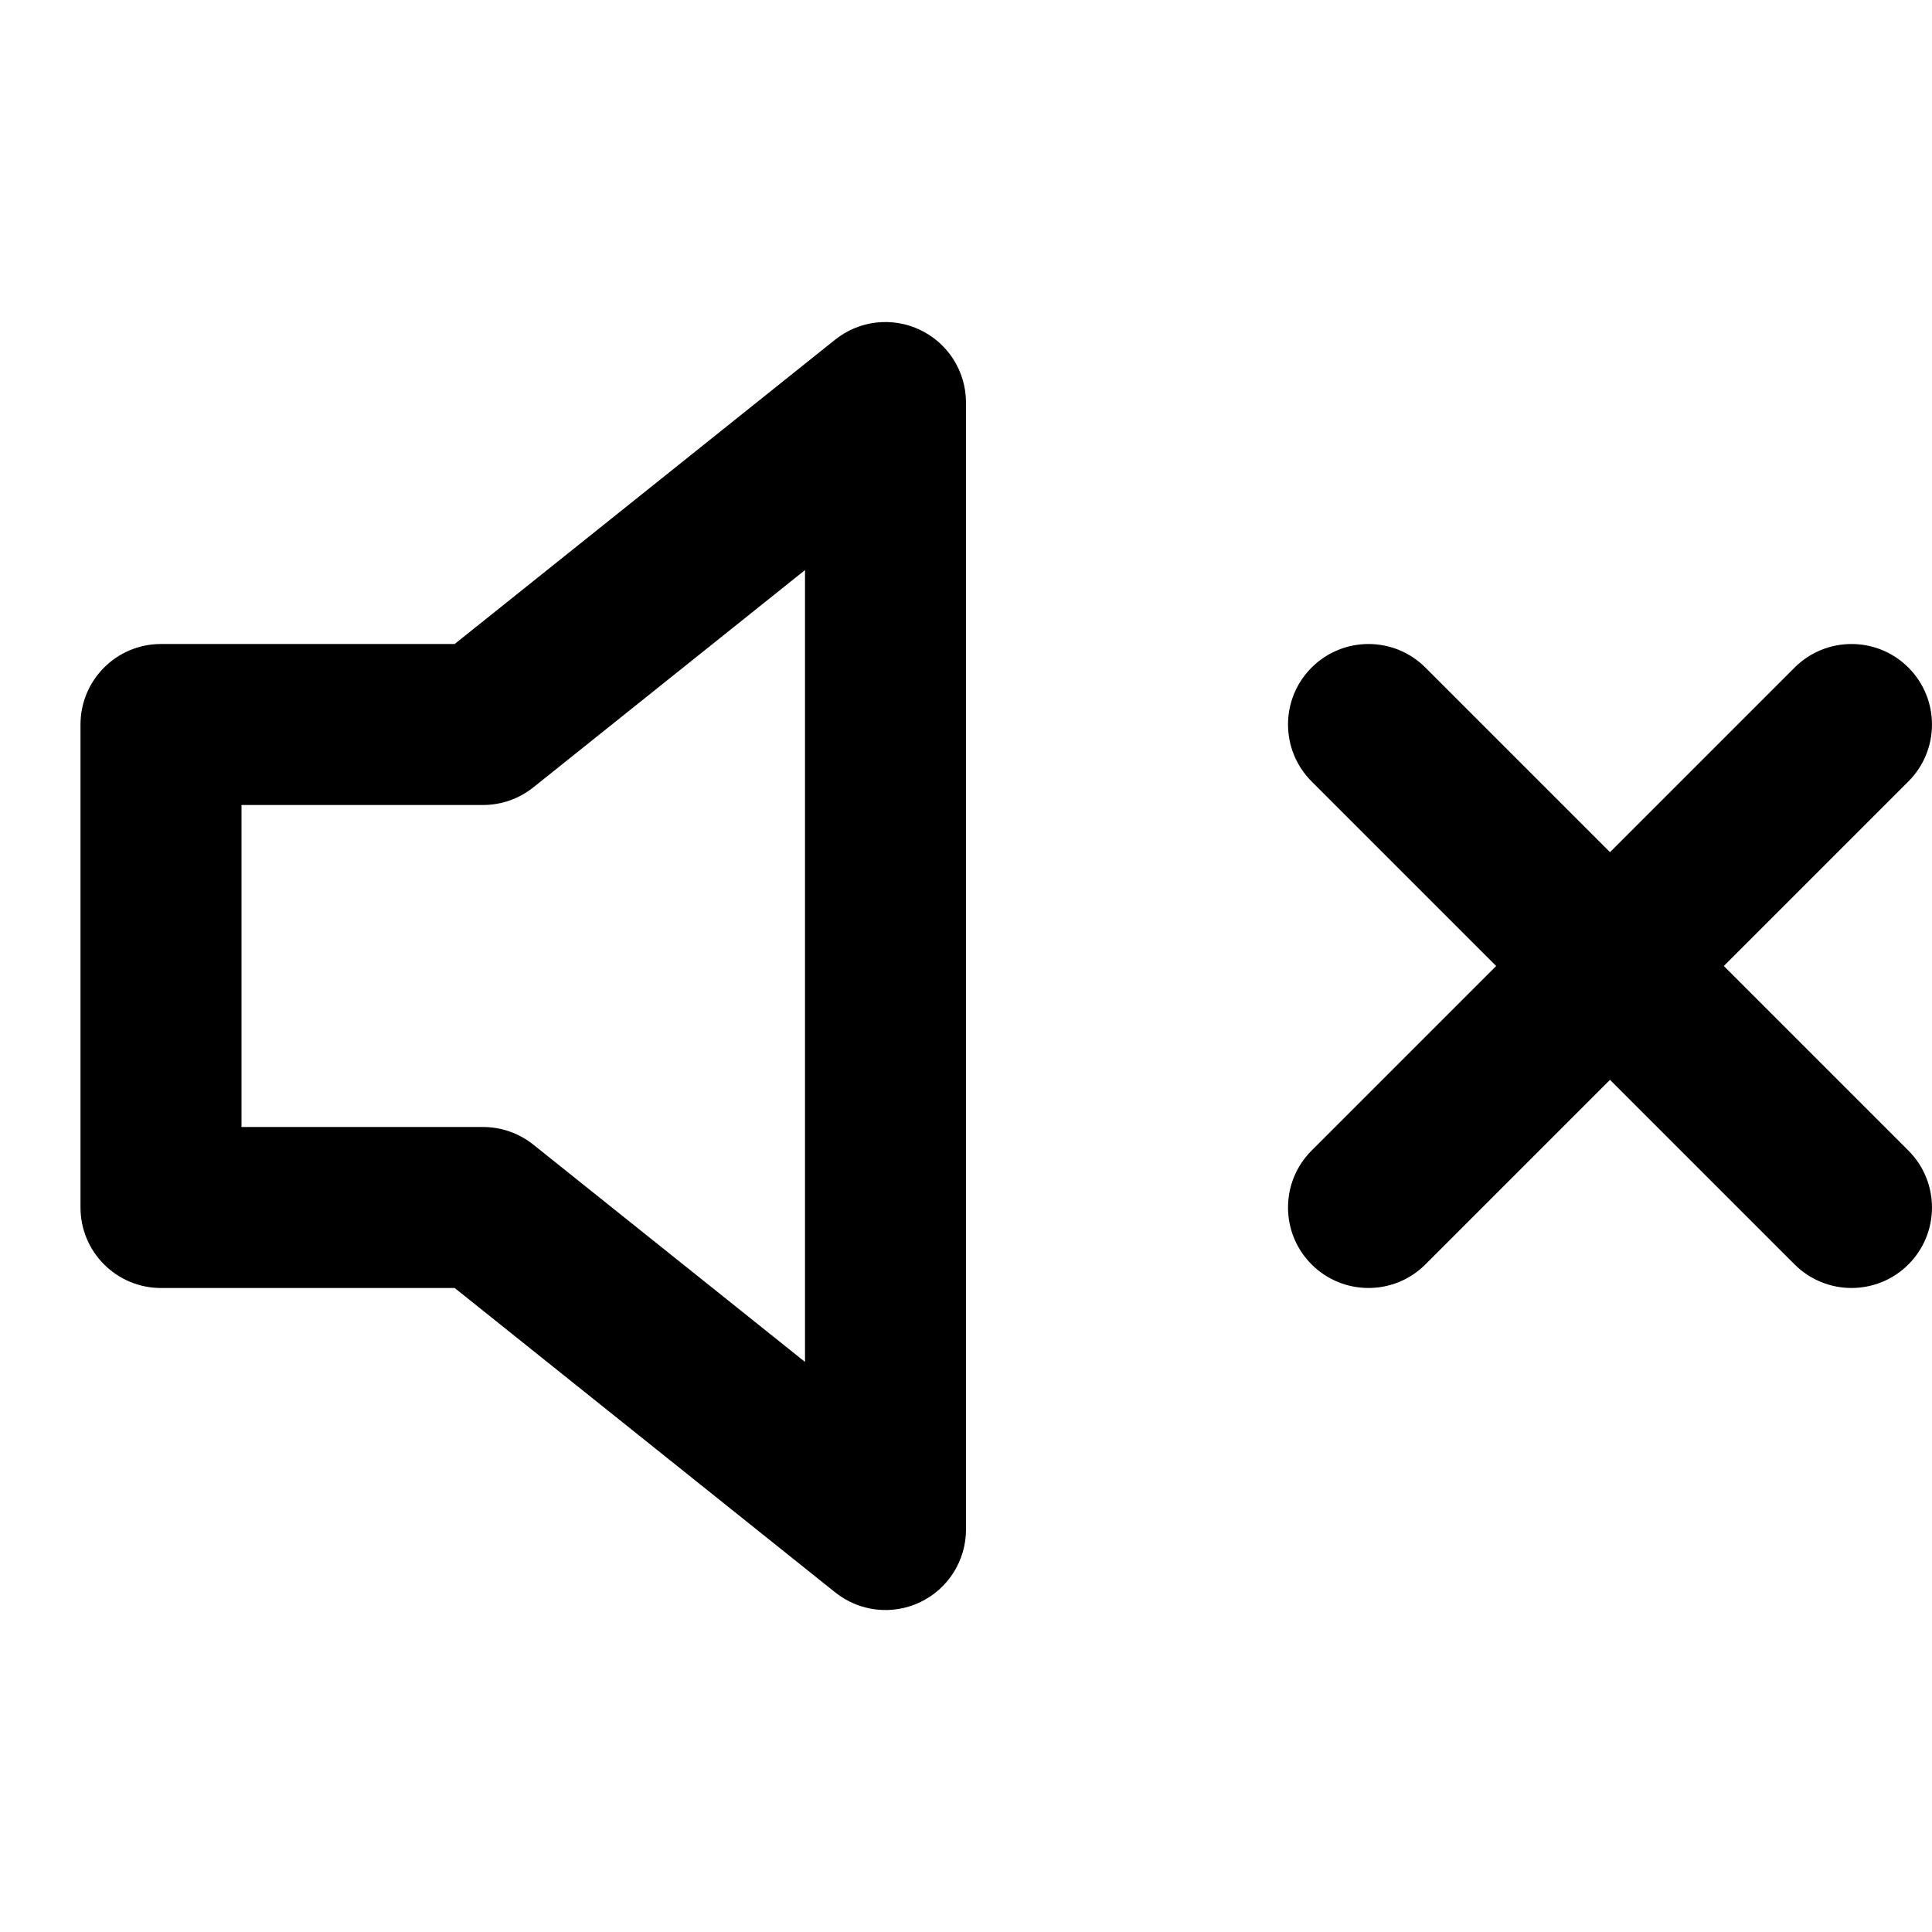
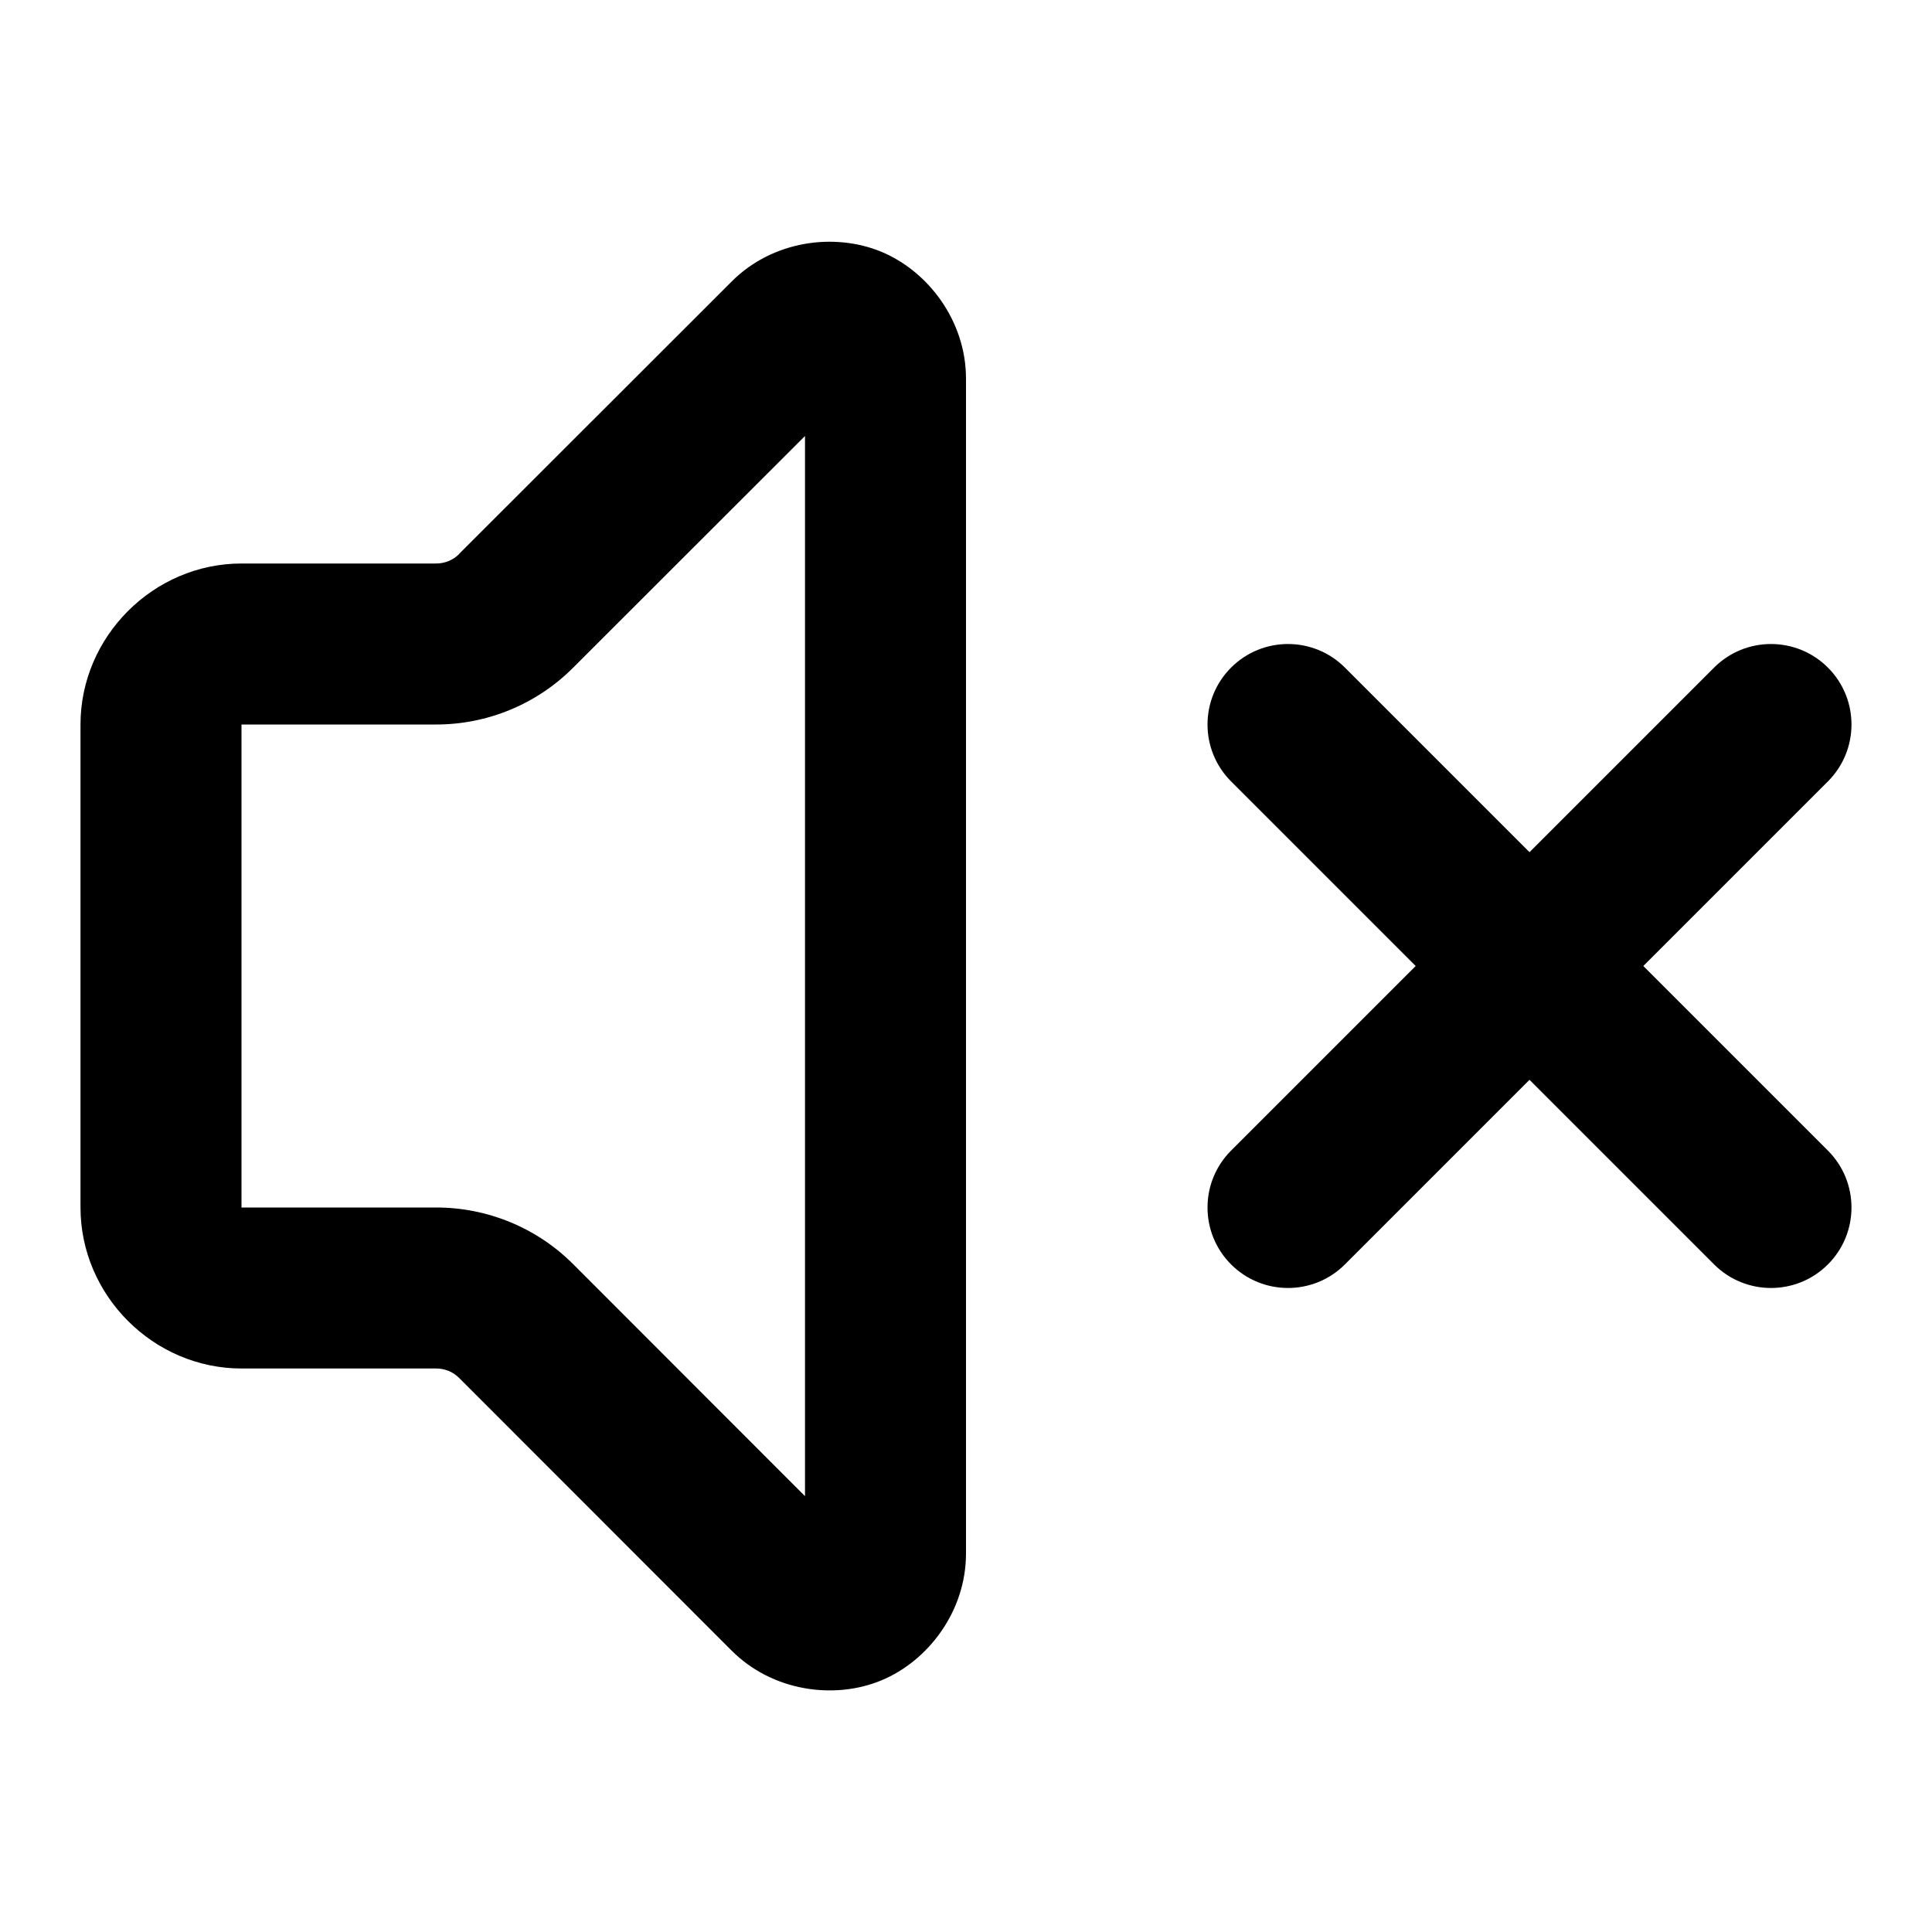
- <svg xmlns="http://www.w3.org/2000/svg" width="32" height="32" viewBox="0 0 24 24" fill="none" stroke="currentColor" stroke-width="2" stroke-linecap="round" stroke-linejoin="round" class="feather feather-volume-x" version="1.1" id="svg2">
+ <svg xmlns="http://www.w3.org/2000/svg" width="24" height="24" viewBox="0 0 24 24" fill="none" stroke="currentColor" stroke-width="2" stroke-linecap="round" stroke-linejoin="round" version="1.1" id="svg2">
  <defs id="defs2" />
-   <path style="baseline-shift:baseline;display:inline;overflow:visible;vector-effect:none;fill:#000000;stroke:none;stroke-linecap:butt;stroke-linejoin:miter;enable-background:accumulate;stop-color:#000000;stop-opacity:1;opacity:1" d="M 11.434,4.1 A 1,1 0 0 0 10.375,4.219 L 5.648,8 H 2 A 1,1 0 0 0 1,9 v 6 a 1,1 0 0 0 1,1 H 5.648 L 10.375,19.781 A 1,1 0 0 0 12,19 V 5 A 1,1 0 0 0 11.434,4.1 Z M 10,7.082 V 16.918 L 6.625,14.219 A 1,1 0 0 0 6,14 H 3 V 10 H 6 A 1,1 0 0 0 6.625,9.781 Z" id="polygon1" />
-   <path style="baseline-shift:baseline;display:inline;overflow:visible;vector-effect:none;fill:#000000;stroke:none;stroke-linecap:butt;stroke-linejoin:miter;enable-background:accumulate;stop-color:#000000;stop-opacity:1;opacity:1" d="m 22.293,8.293 -6,6 a 1,1 0 0 0 0,1.414 1,1 0 0 0 1.414,0 l 6,-6 a 1,1 0 0 0 0,-1.414 1,1 0 0 0 -1.414,0 z" id="line1" />
-   <path style="baseline-shift:baseline;display:inline;overflow:visible;vector-effect:none;fill:#000000;stroke:none;stroke-linecap:butt;stroke-linejoin:miter;enable-background:accumulate;stop-color:#000000;stop-opacity:1;opacity:1" d="m 16.293,8.293 a 1,1 0 0 0 0,1.414 l 6,6 a 1,1 0 0 0 1.414,0 1,1 0 0 0 0,-1.414 l -6,-6 a 1,1 0 0 0 -1.414,0 z" id="line2" />
+   <path style="baseline-shift:baseline;display:inline;overflow:visible;vector-effect:none;fill:#000000;stroke:none;stroke-linecap:butt;stroke-linejoin:miter;enable-background:accumulate;stop-color:#000000;stop-opacity:1;opacity:1" d="M 9.99,3.031 C 9.662,3.09 9.343,3.243 9.09,3.496 L 5.705,6.879 a 1,1 0 0 0 -0.002,0.004 C 5.627,6.959 5.525,7 5.418,7 a 1,1 0 0 0 -0.002,0 H 3 C 1.907,7 1,7.907 1,9 v 6 c 0,1.093 0.907,2 2,2 h 2.416 a 1,1 0 0 0 0.002,0 c 0.107,-3.15e-4 0.21,0.041 0.285,0.117 a 1,1 0 0 0 0.002,0.002 l 3.383,3.385 C 9.595,21.012 10.365,21.116 10.947,20.875 11.53,20.634 12.001,20.015 12,19.297 V 4.701 C 11.999,3.985 11.529,3.368 10.947,3.127 10.657,3.007 10.318,2.972 9.99,3.031 Z M 10,5.416 V 18.586 L 7.123,15.707 C 6.671,15.252 6.053,14.998 5.412,15 H 3 V 9 h 2.412 c 0.64,0.002 1.255,-0.252 1.707,-0.705 z" id="path1" />
+   <path style="baseline-shift:baseline;display:inline;overflow:visible;vector-effect:none;fill:#000000;stroke:none;stroke-linecap:butt;stroke-linejoin:miter;enable-background:accumulate;stop-color:#000000;stop-opacity:1;opacity:1" d="m 21.293,8.293 -6,6 a 1,1 0 0 0 0,1.414 1,1 0 0 0 1.414,0 l 6,-6 a 1,1 0 0 0 0,-1.414 1,1 0 0 0 -1.414,0 z" id="line1" />
+   <path style="baseline-shift:baseline;display:inline;overflow:visible;vector-effect:none;fill:#000000;stroke:none;stroke-linecap:butt;stroke-linejoin:miter;enable-background:accumulate;stop-color:#000000;stop-opacity:1;opacity:1" d="m 15.293,8.293 a 1,1 0 0 0 0,1.414 l 6,6 a 1,1 0 0 0 1.414,0 1,1 0 0 0 0,-1.414 l -6,-6 a 1,1 0 0 0 -1.414,0 z" id="line2" />
</svg>
